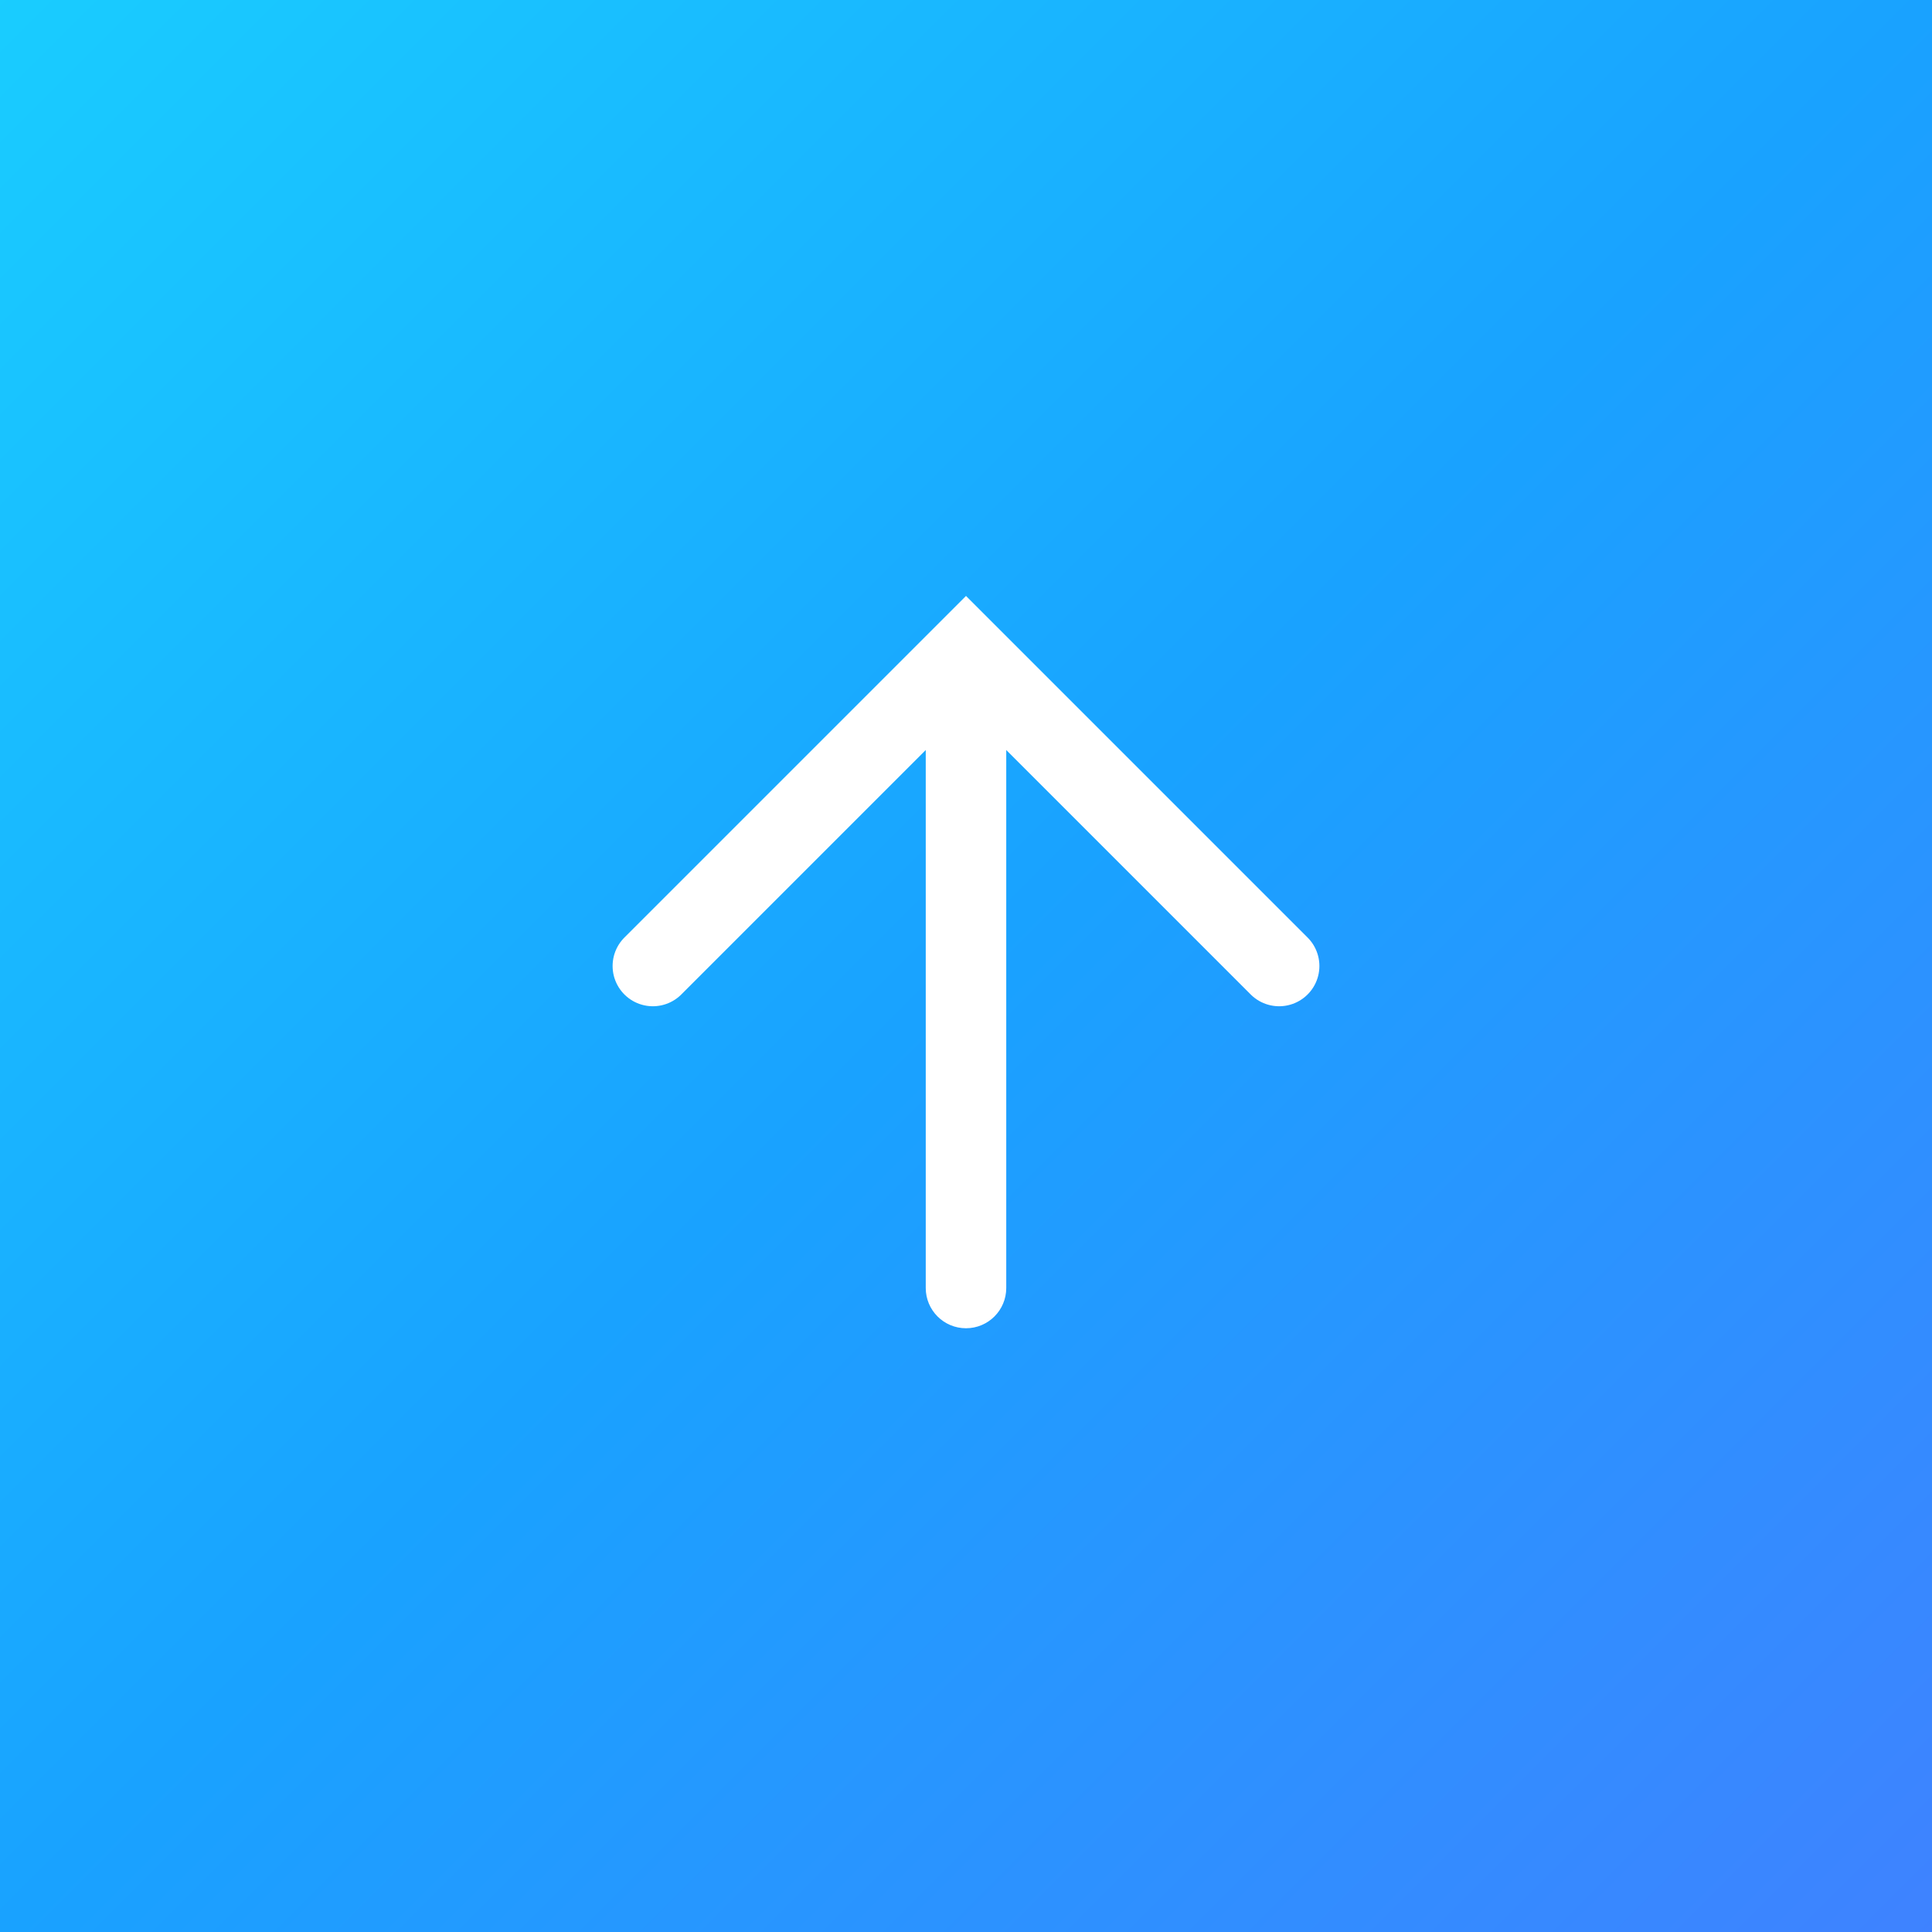
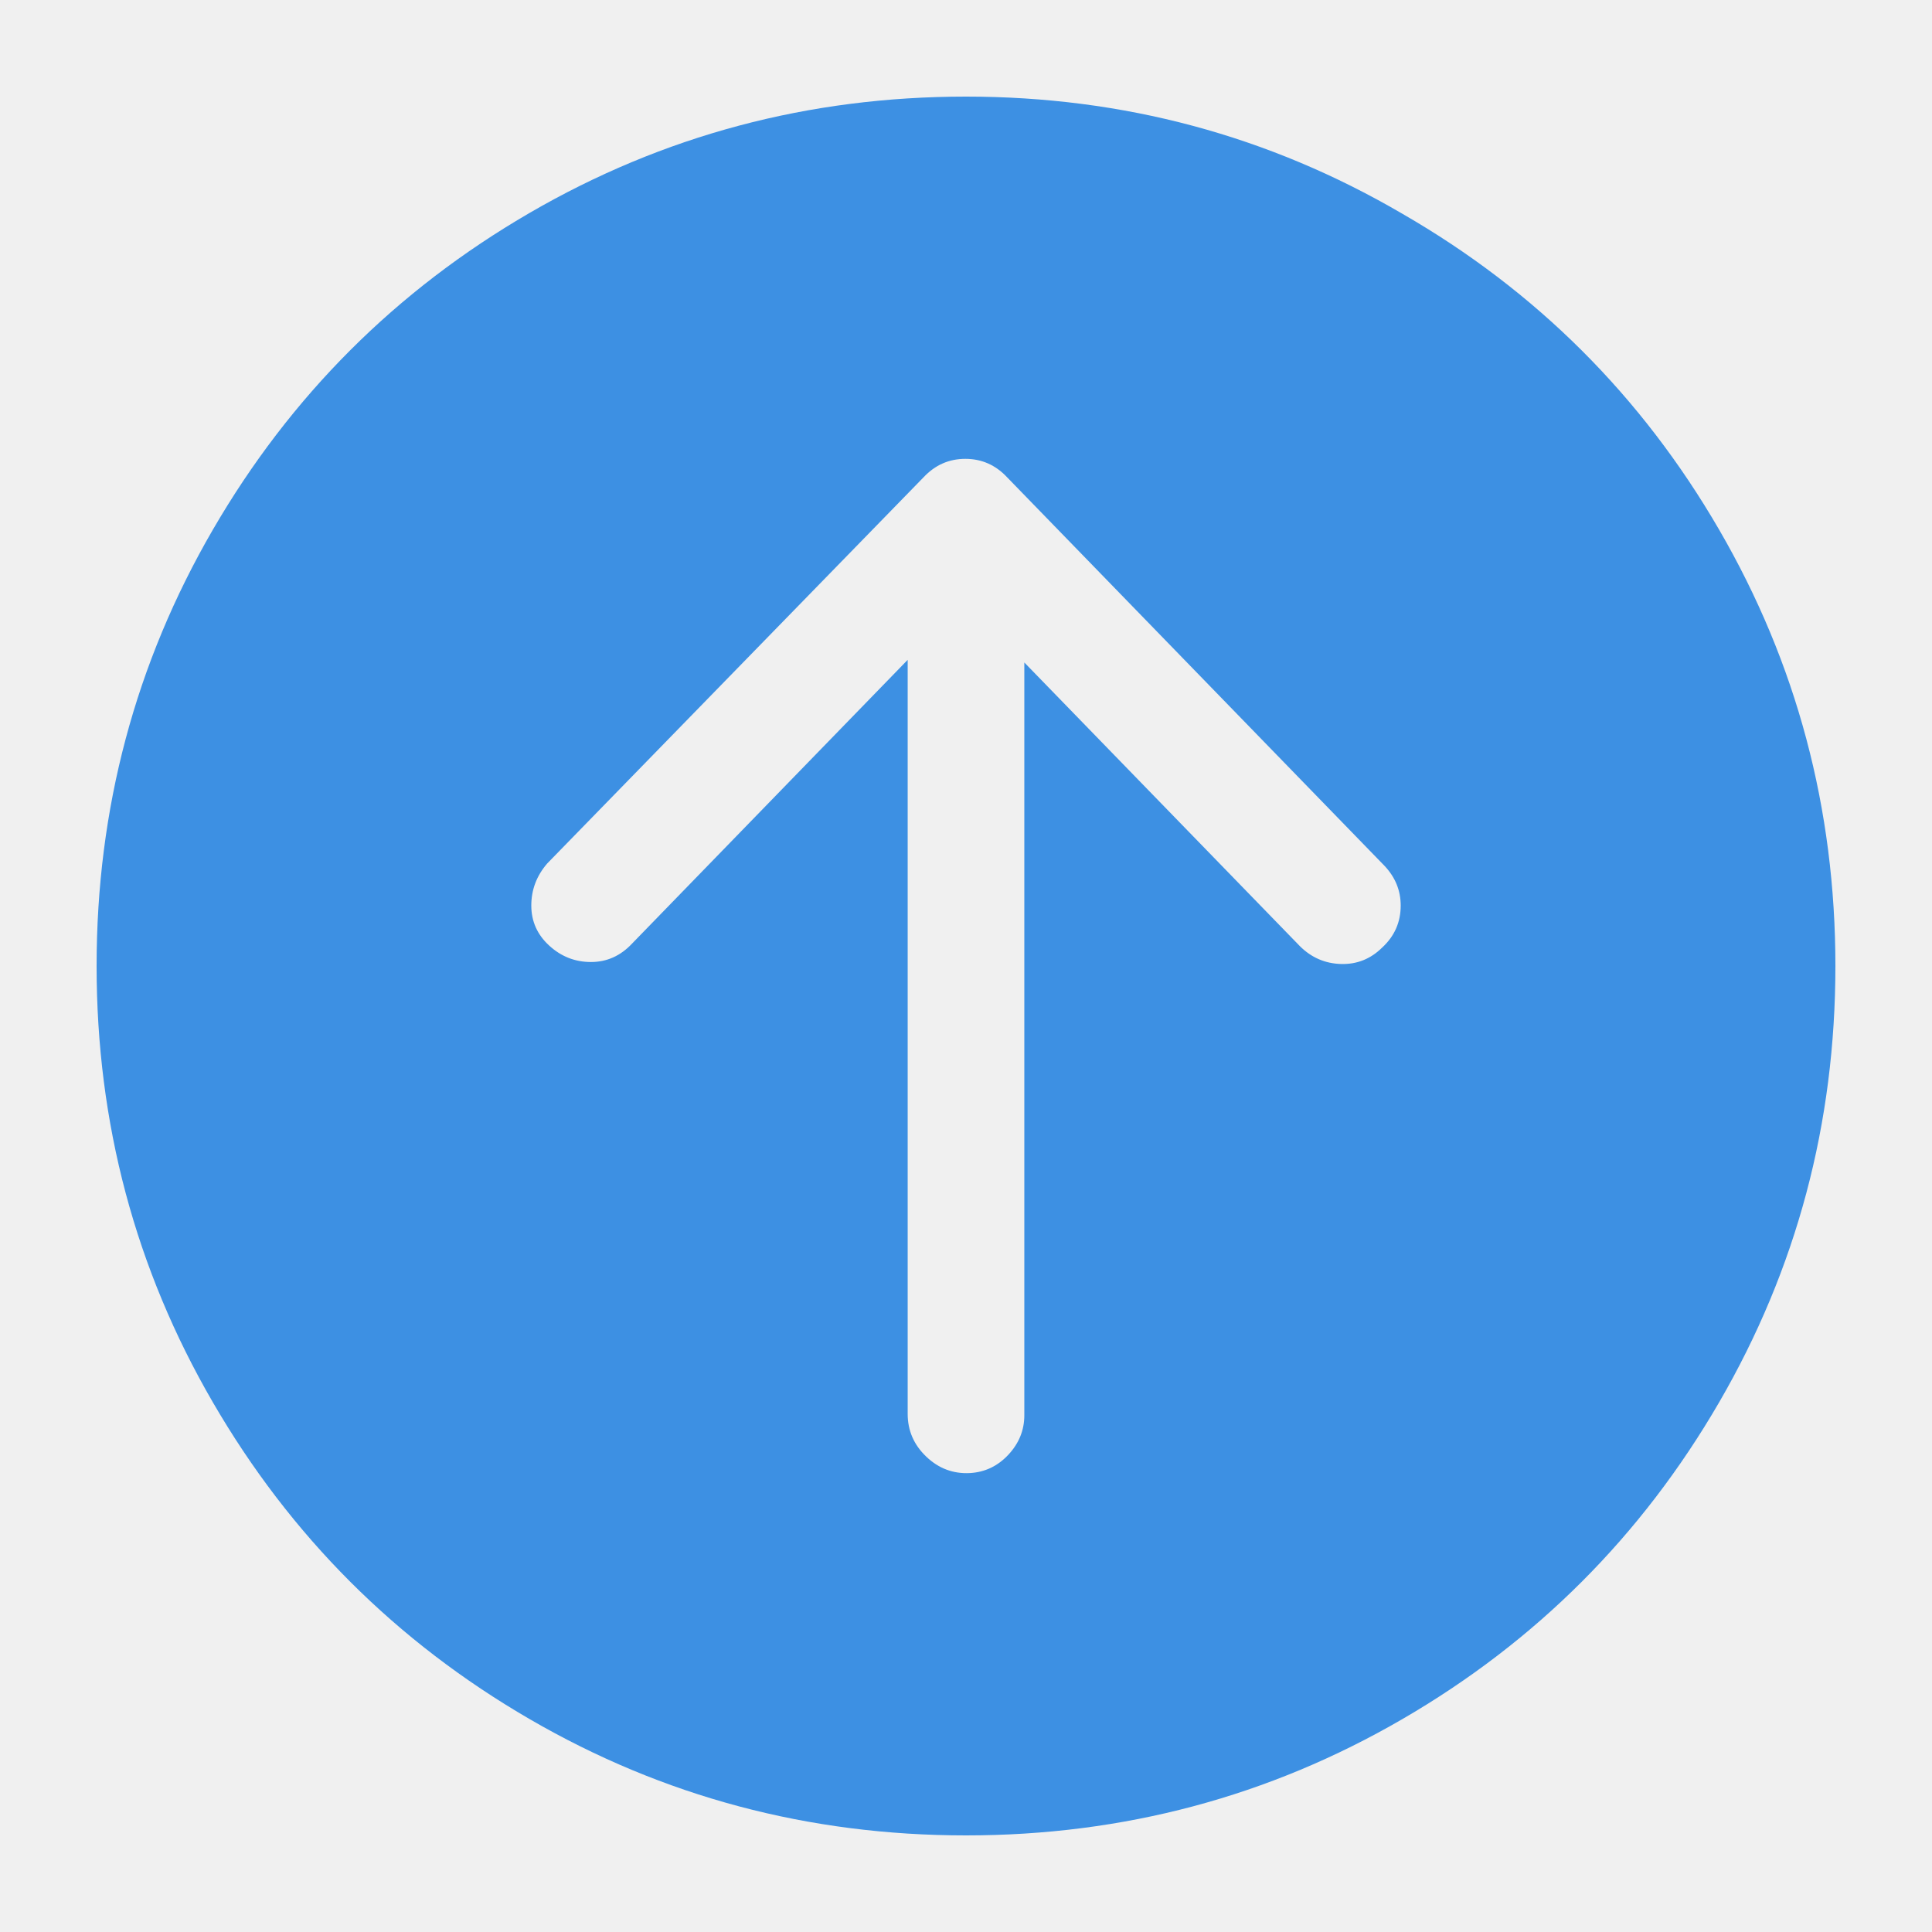
- <svg xmlns="http://www.w3.org/2000/svg" width="96" height="96">
-   <defs>
-     <linearGradient x1="100%" y1="100%" x2="0%" y2="0%" id="a">
-       <stop stop-color="#3F82FF" offset="0%" />
-       <stop stop-color="#19A2FF" offset="50%" />
-       <stop stop-color="#19CDFF" offset="100%" />
-     </linearGradient>
-   </defs>
-   <g fill="none" fill-rule="evenodd">
-     <circle stroke="url(#a)" cx="48" cy="48" r="48" stroke-width="96" />
-     <g class="arrow">
-       <rect fill="#FFF" x="46" y="34" width="4" height="32" rx="2" />
-       <path stroke="#FFF" stroke-width="4" stroke-linecap="round" d="M32.44 48L48 32.44 63.56 48" />
-     </g>
+ <svg xmlns="http://www.w3.org/2000/svg" width="80px" height="80px" viewBox="0 0 80 80" version="1.1">
+   <defs />
+   <g id="Illustrations/Upload" stroke="none" stroke-width="1" fill="none" fill-rule="evenodd">
+     <path d="M58.07,8.852 C63.602,12.039 67.973,16.398 71.184,21.93 C74.395,27.461 76,33.484 76,40 C76,46.516 74.395,52.539 71.184,58.07 C67.973,63.602 63.602,67.973 58.07,71.184 C52.539,74.395 46.516,76 40,76 C33.484,76 27.461,74.395 21.93,71.184 C16.398,67.973 12.027,63.602 8.816,58.07 C5.605,52.539 4,46.516 4,40 C4,33.484 5.605,27.461 8.816,21.93 C12.027,16.398 16.398,12.027 21.93,8.816 C27.461,5.605 33.484,4 40,4 C46.516,4 52.539,5.617 58.07,8.852 Z M37.585,58.548 C37.585,59.237 37.841,59.827 38.354,60.316 C38.866,60.806 39.47,61.033 40.165,60.996 C40.787,60.96 41.317,60.706 41.756,60.235 C42.195,59.763 42.415,59.219 42.415,58.603 L42.415,27.432 L53.829,39.182 C54.305,39.654 54.872,39.898 55.53,39.917 C56.189,39.935 56.756,39.708 57.232,39.237 C57.744,38.765 58,38.185 58,37.496 C58,36.879 57.78,36.335 57.341,35.864 L41.701,19.762 C41.226,19.254 40.649,19 39.973,19 C39.296,19 38.72,19.254 38.244,19.762 L22.659,35.755 C22.22,36.263 22,36.843 22,37.496 C22,38.149 22.247,38.702 22.741,39.155 C23.235,39.608 23.811,39.835 24.47,39.835 C25.128,39.835 25.695,39.581 26.171,39.073 L37.585,27.323 L37.585,58.548 Z" id="Combined-Shape" fill="#3D90E3" />
  </g>
</svg>
